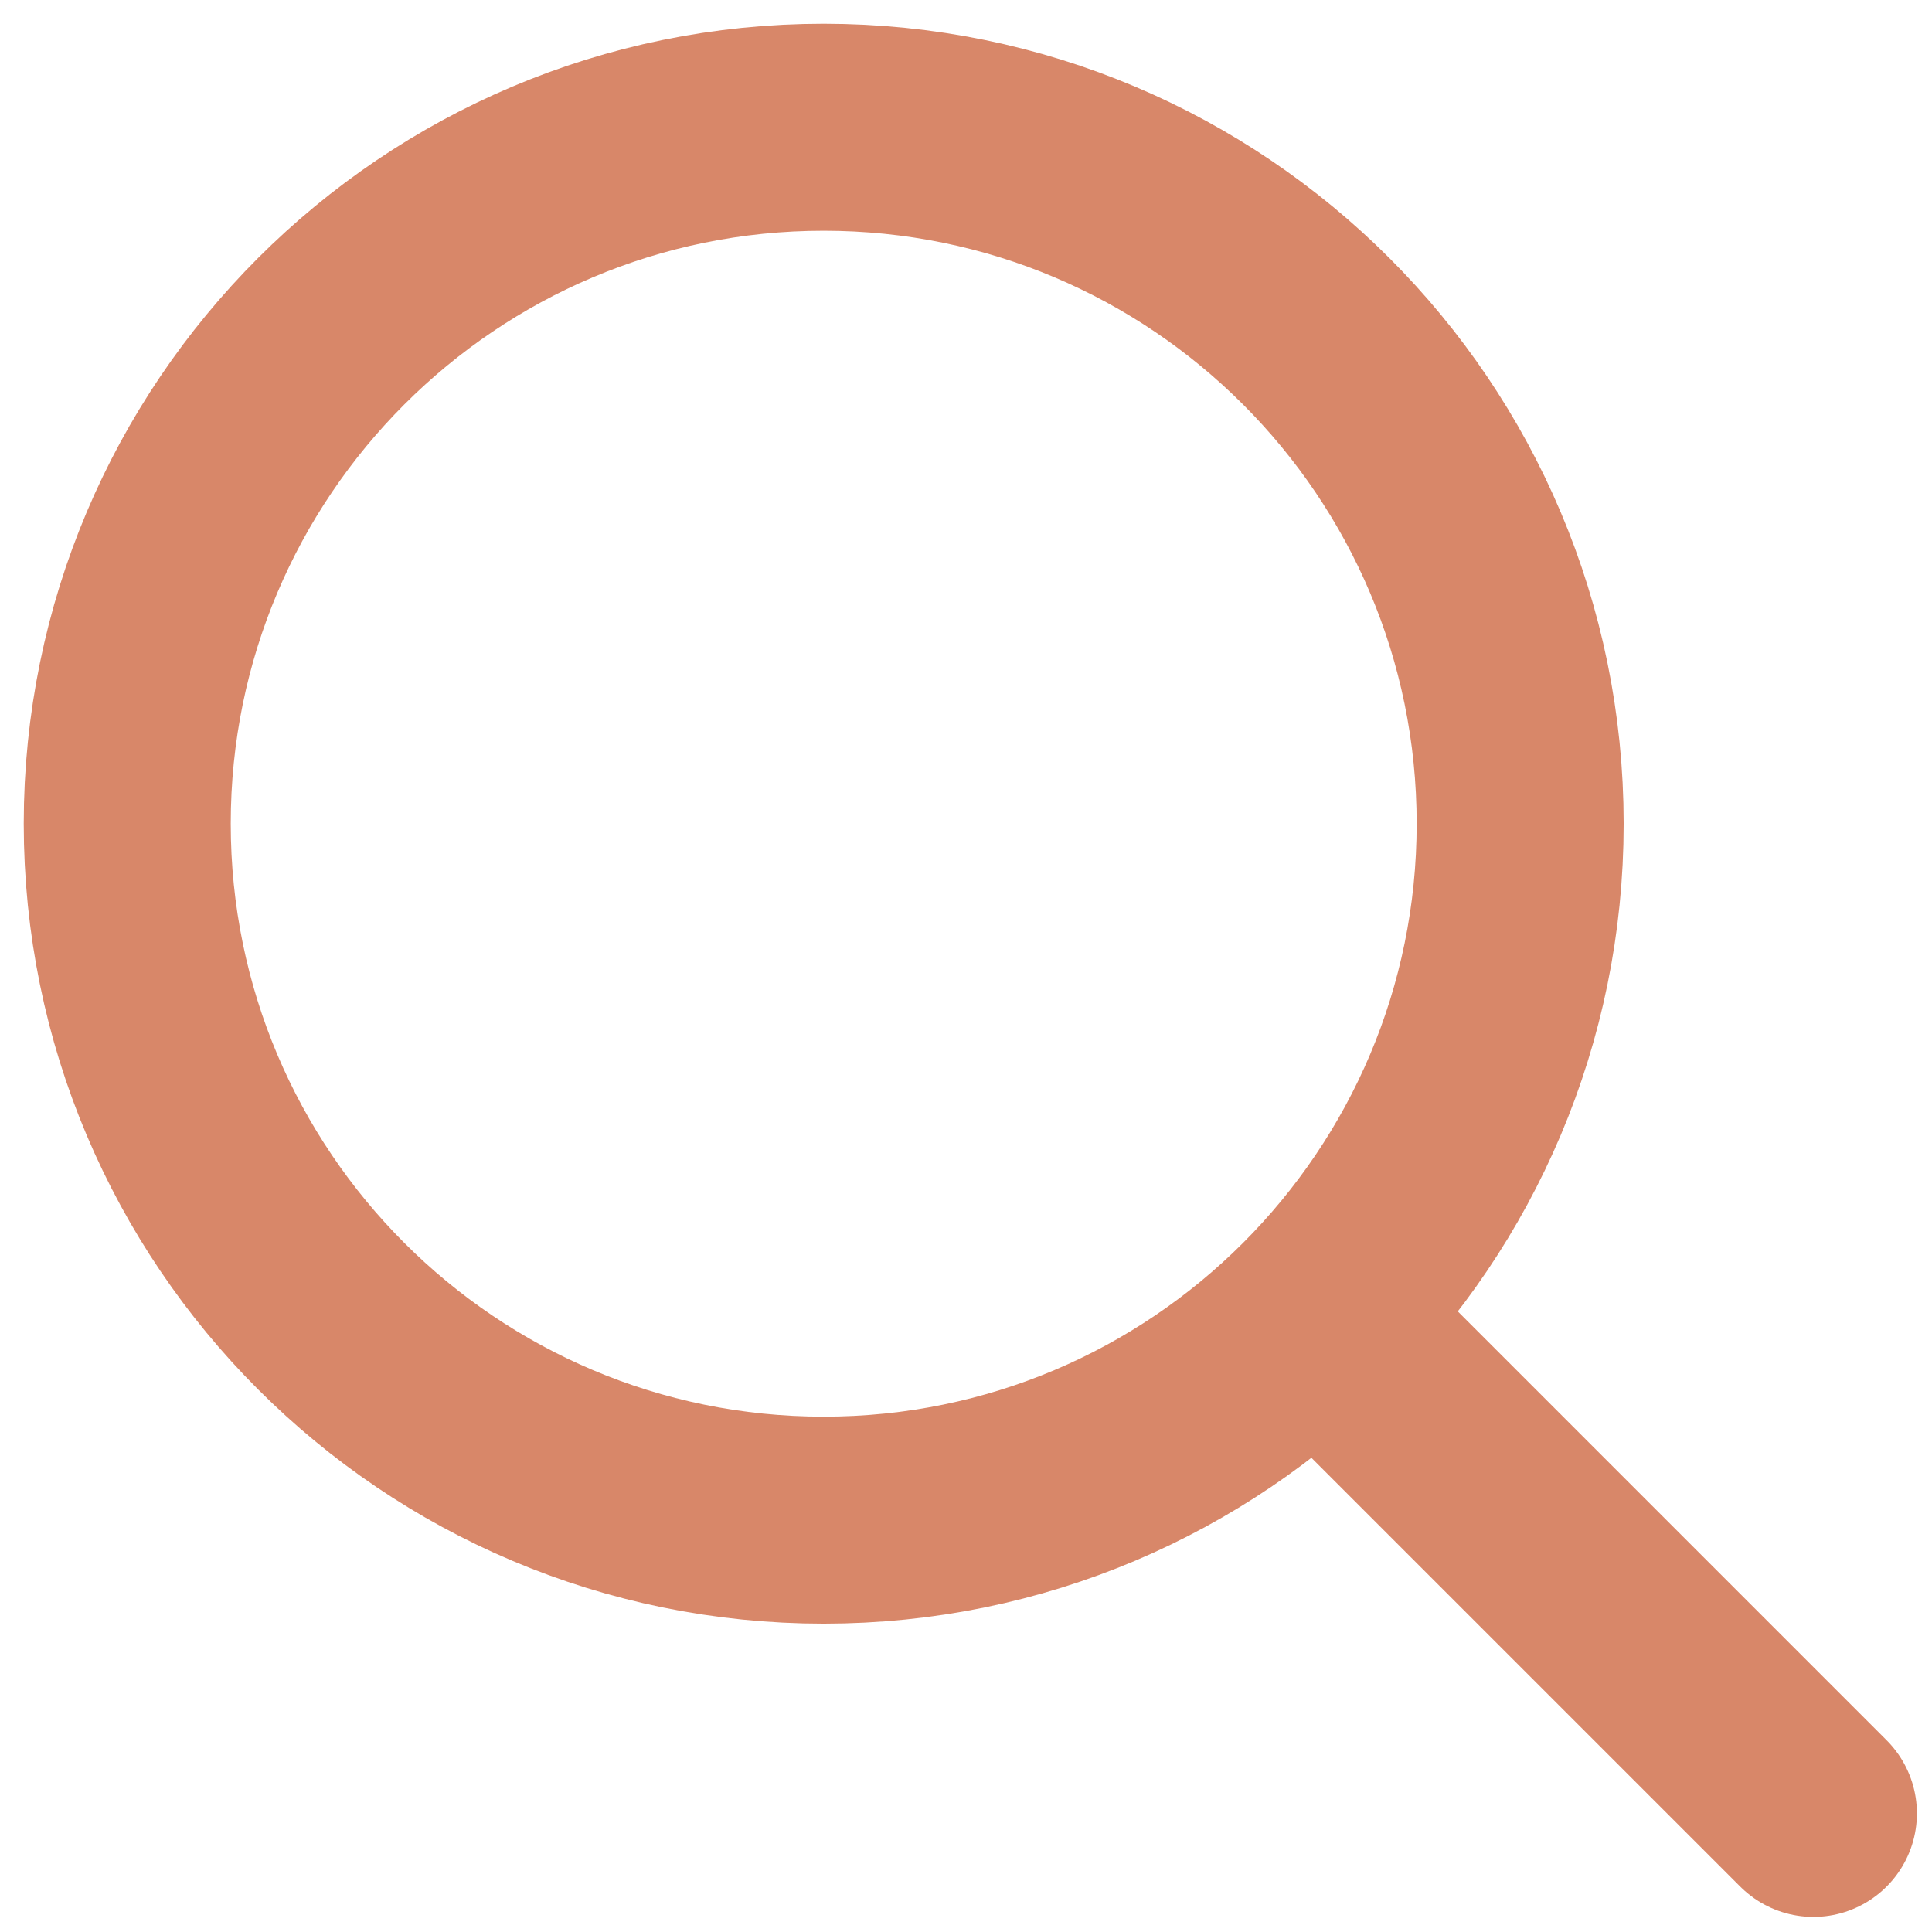
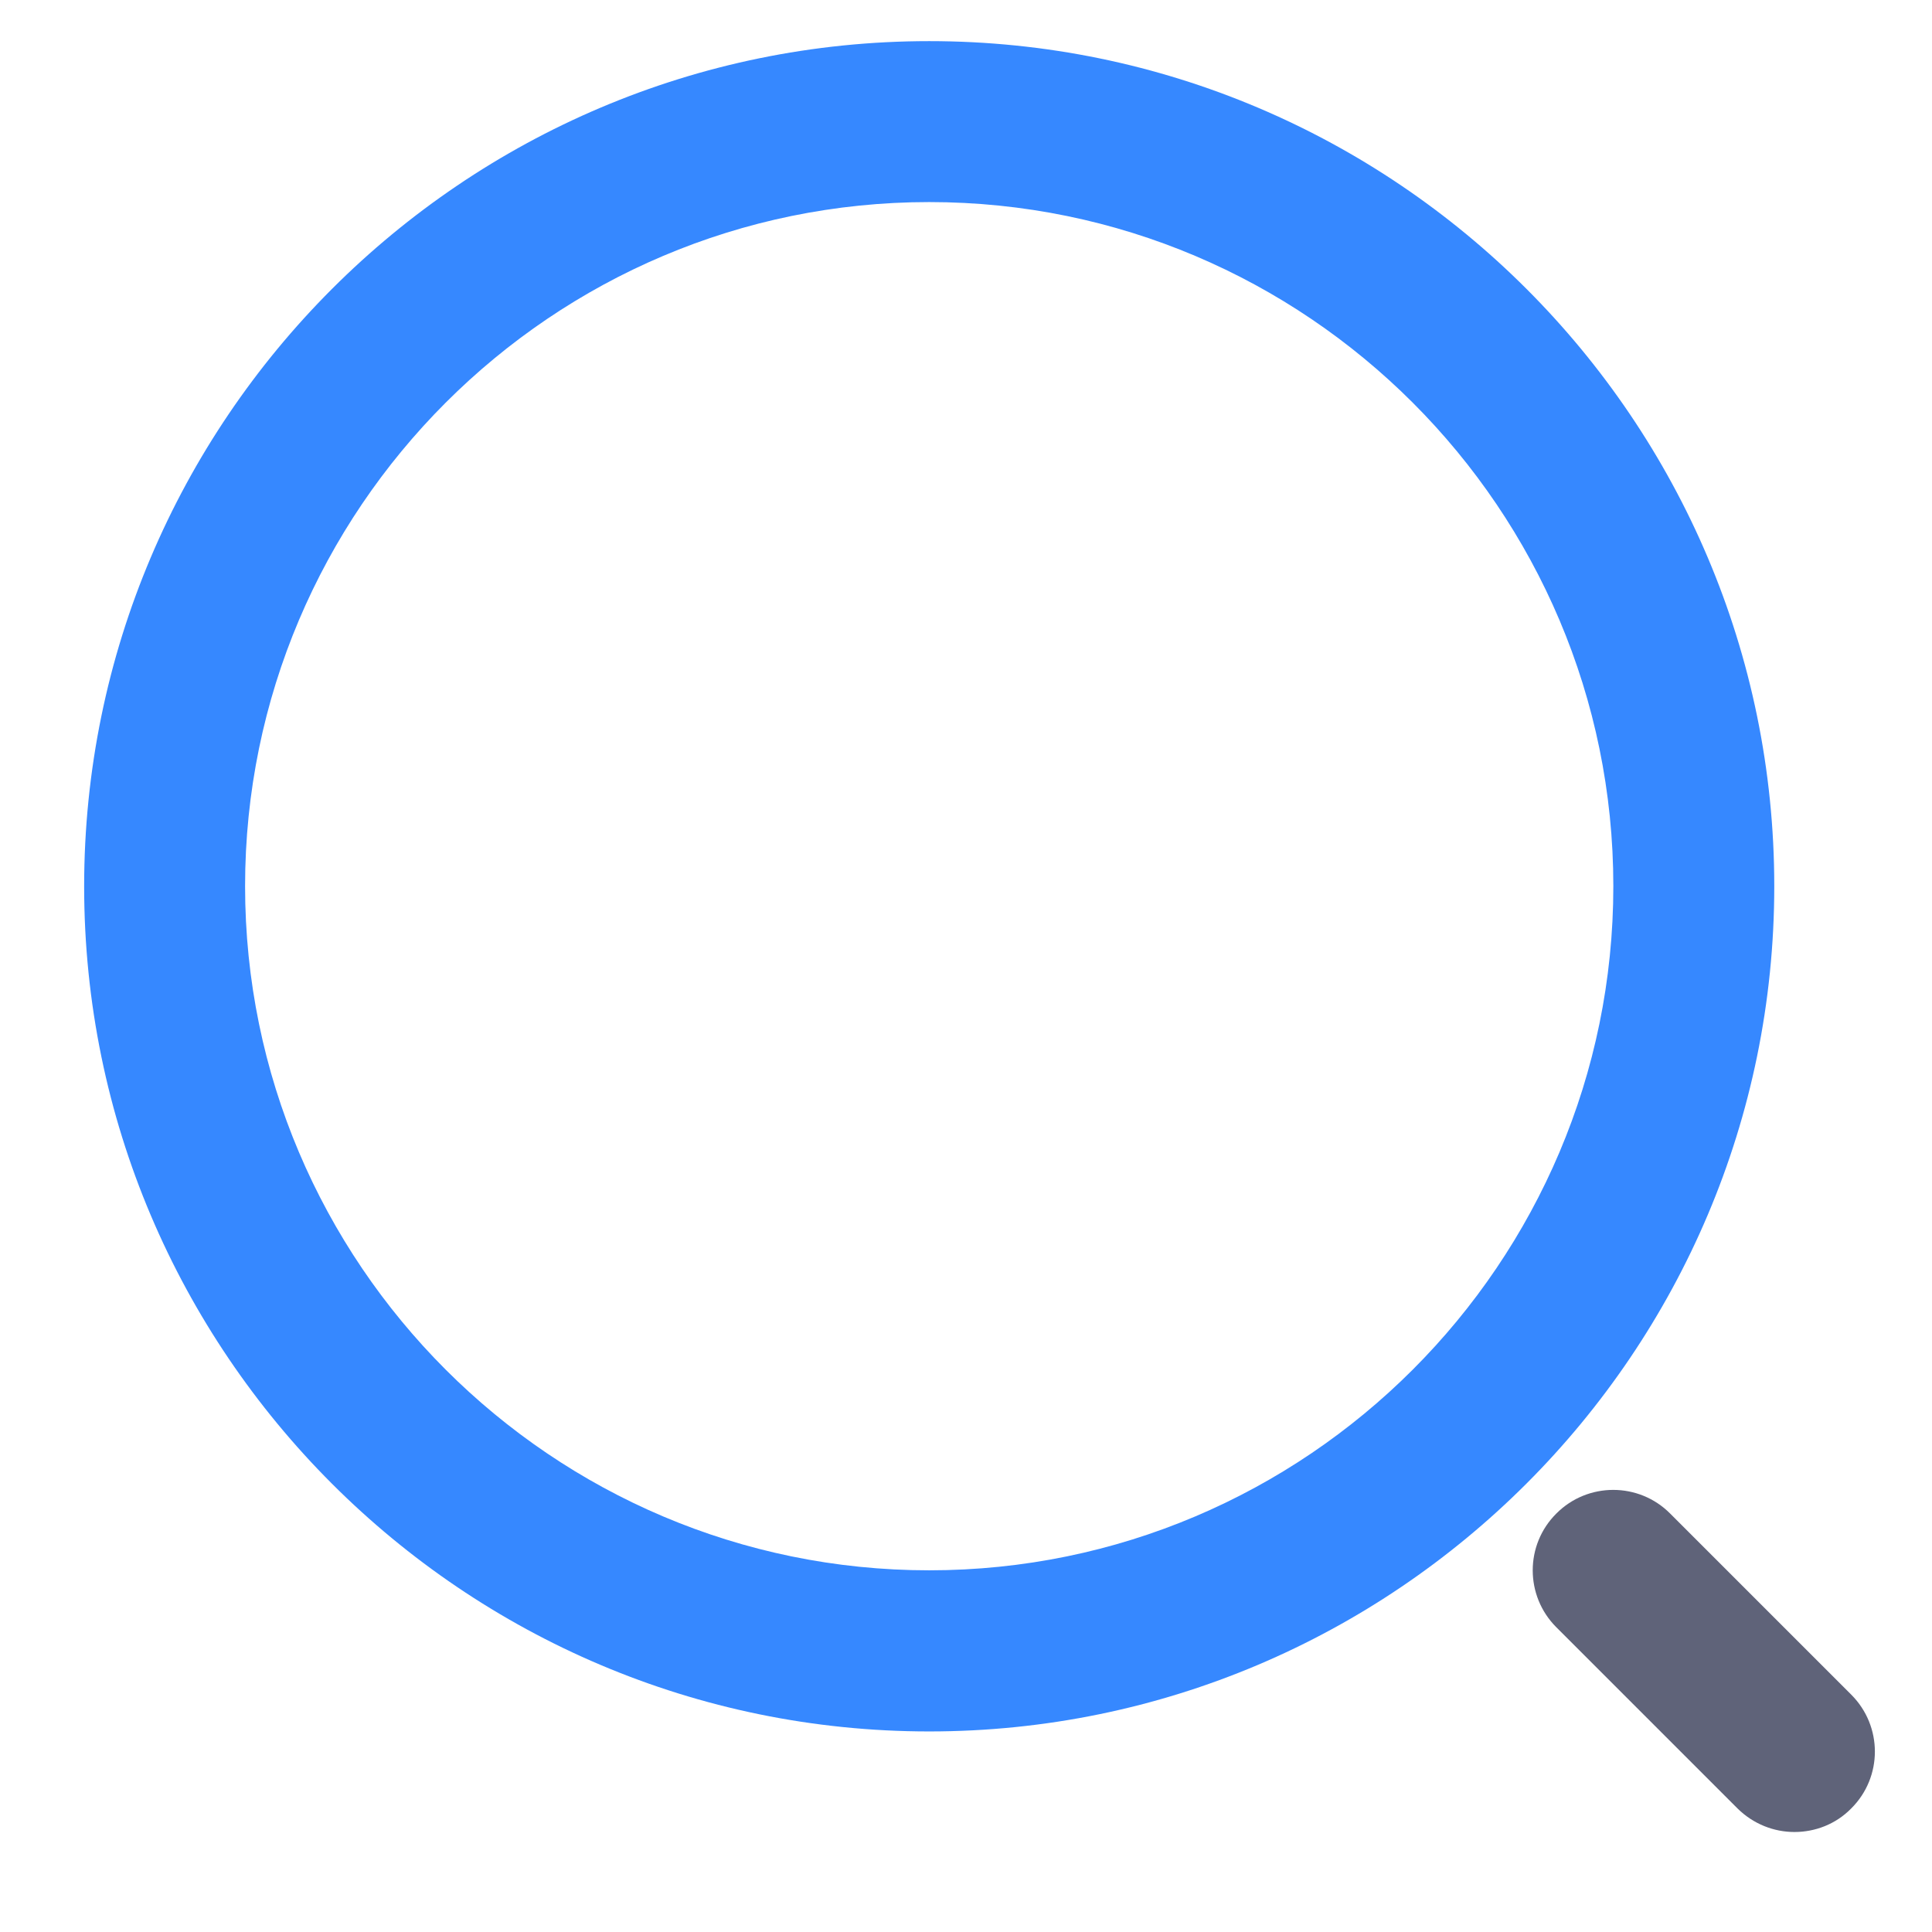
- <svg xmlns="http://www.w3.org/2000/svg" width="42" height="42" viewBox="0 0 42 42" fill="none">
-   <path d="M29.859 29.859L39.422 39.422" stroke="#D88769" stroke-width="4.5" stroke-linecap="round" stroke-linejoin="round" />
-   <path d="M17.906 33.047C26.268 33.047 33.047 26.268 33.047 17.906C33.047 9.544 26.268 2.766 17.906 2.766C9.544 2.766 2.766 9.544 2.766 17.906C2.766 26.268 9.544 33.047 17.906 33.047Z" stroke="#D88769" stroke-width="4.5" stroke-linecap="round" stroke-linejoin="round" />
+ <svg xmlns="http://www.w3.org/2000/svg" width="800px" height="800px" viewBox="0 0 1024 1024" class="icon" version="1.1">
+   <path d="M492.5 917.7c-247 0-447.9-200.9-447.9-447.9s200.9-448 447.9-448 447.9 200.9 447.9 447.9-200.9 448-447.9 448z m0-810.6c-200 0-362.6 162.7-362.6 362.6s162.7 362.6 362.6 362.6 362.6-162.7 362.6-362.6-162.6-362.6-362.6-362.6z" fill="#3688FF" />
+   <path d="M951.1 971c-10.9 0-21.8-4.2-30.2-12.5l-96-96c-16.7-16.7-16.7-43.7 0-60.3 16.6-16.7 43.7-16.7 60.3 0l96 96c16.7 16.7 16.7 43.7 0 60.3-8.2 8.4-19.2 12.5-30.1 12.5z" fill="#5F6379" />
</svg>
